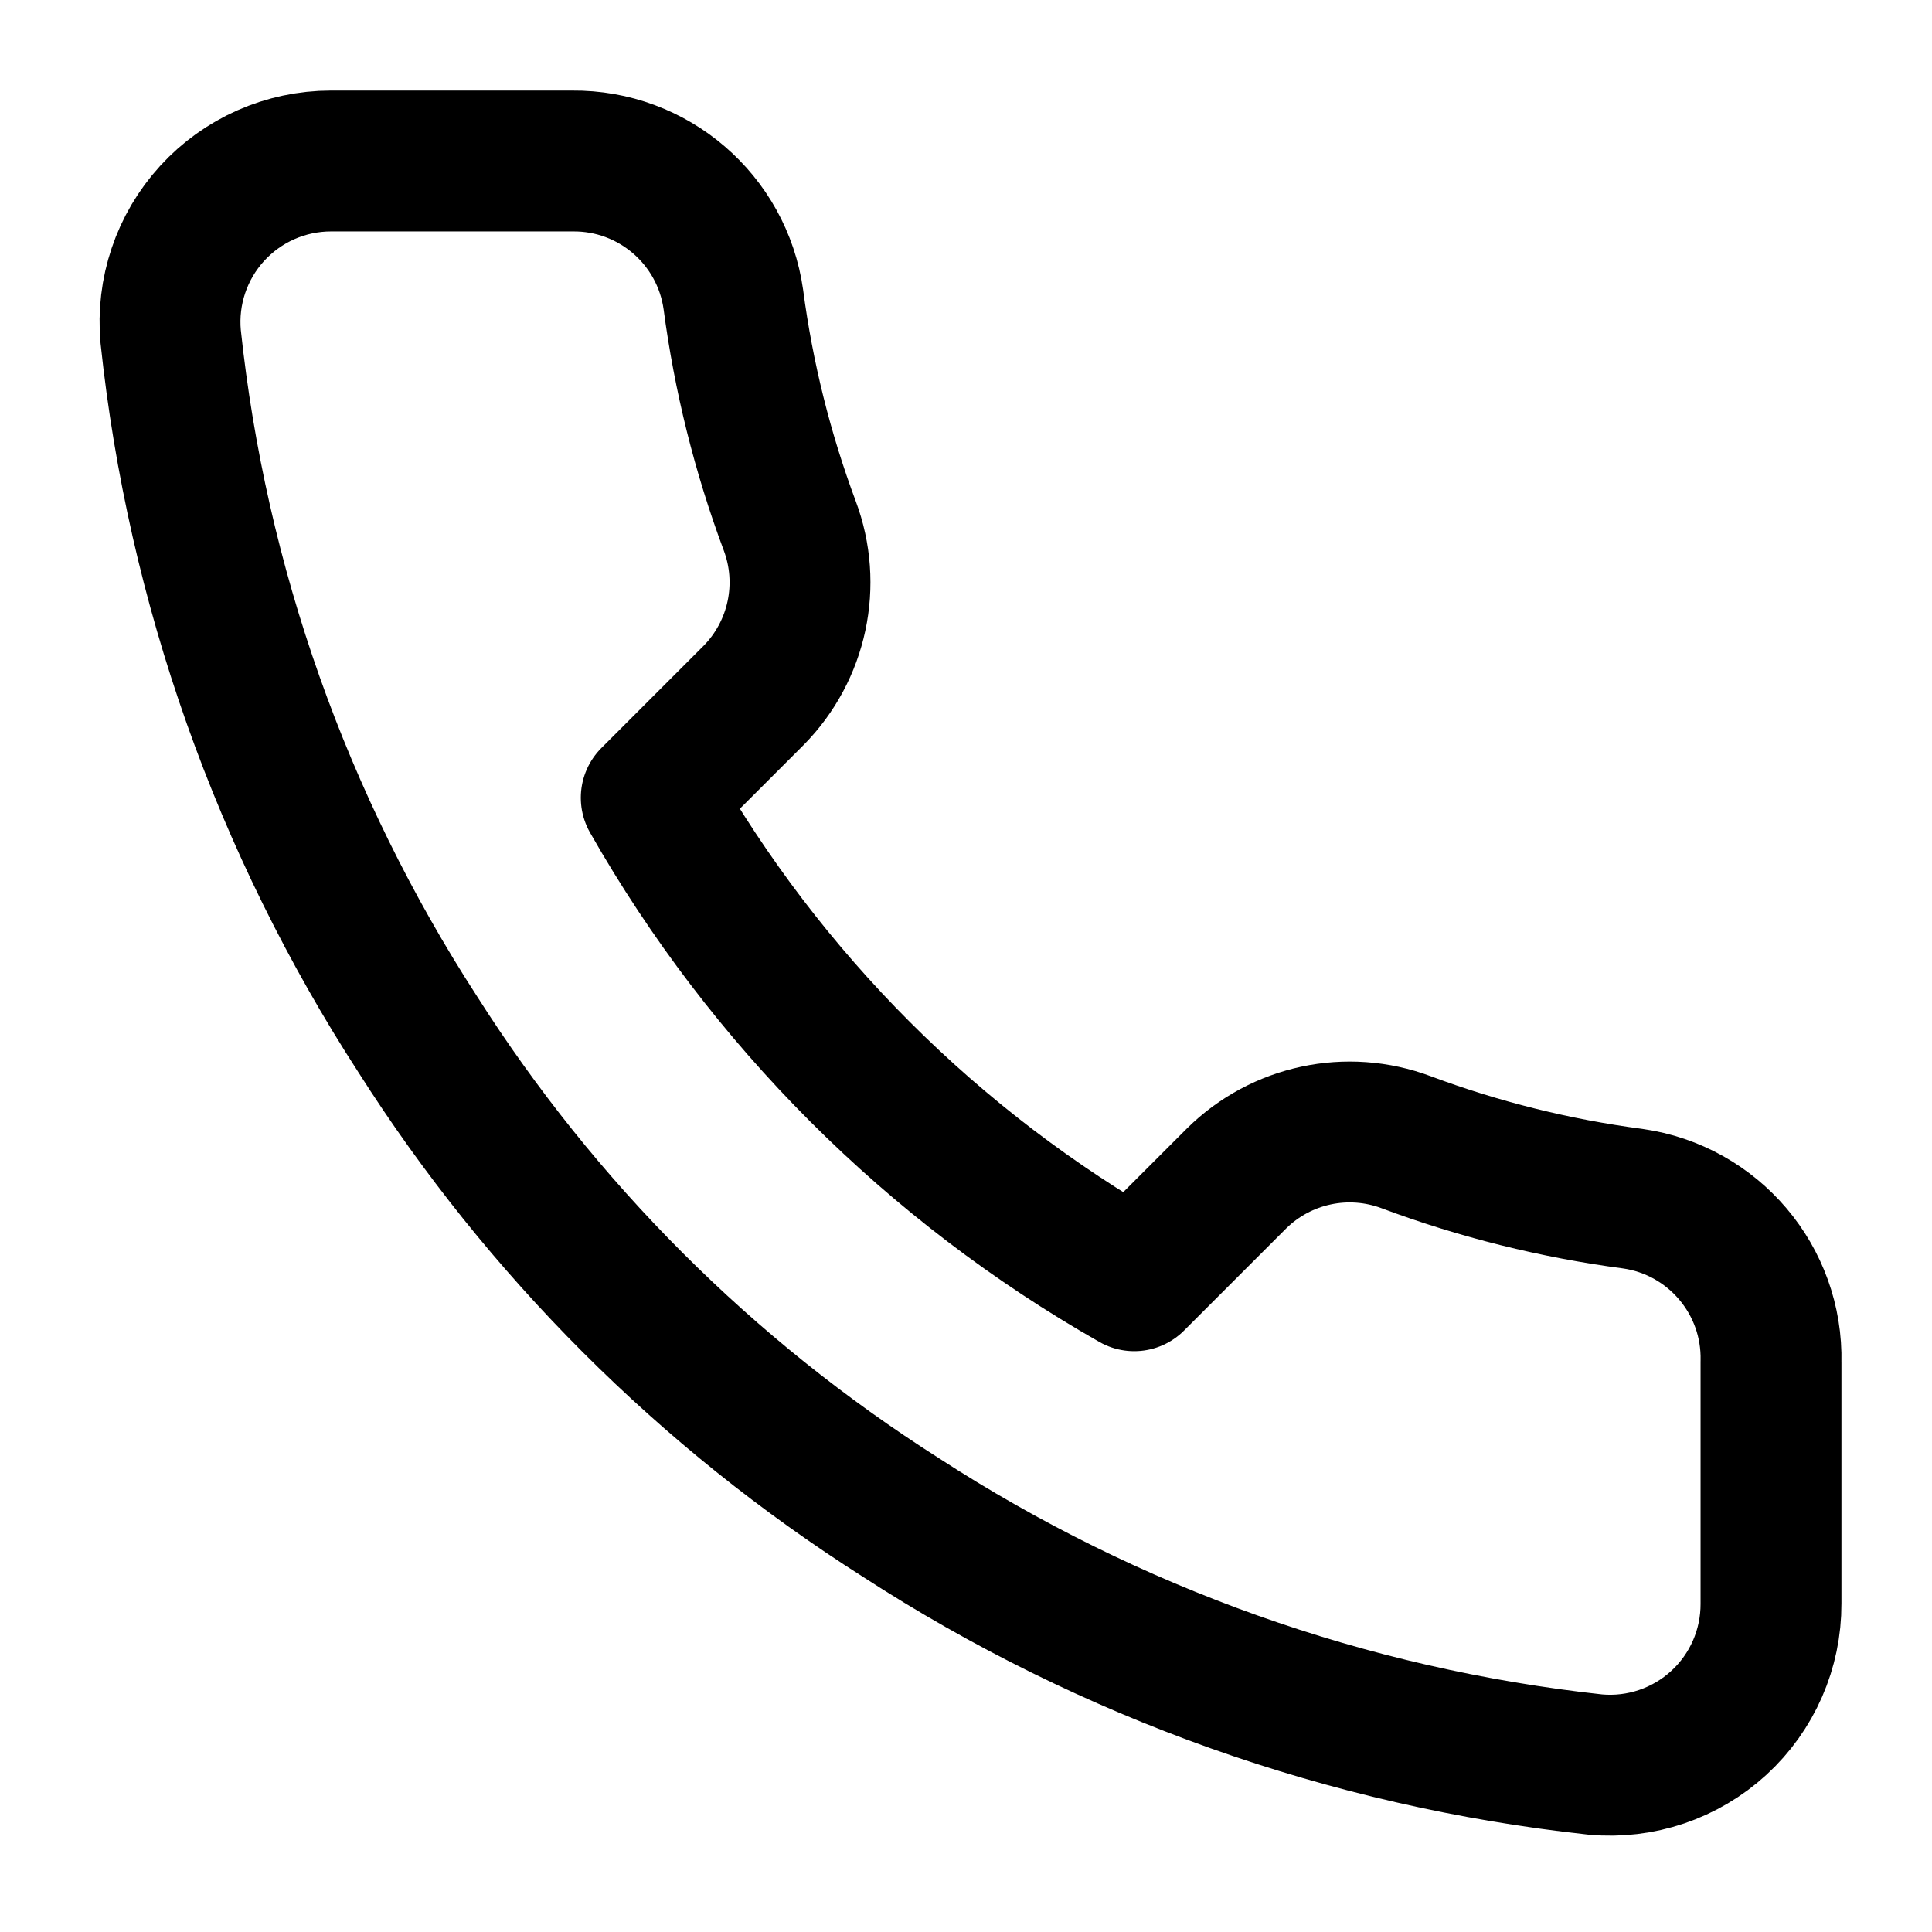
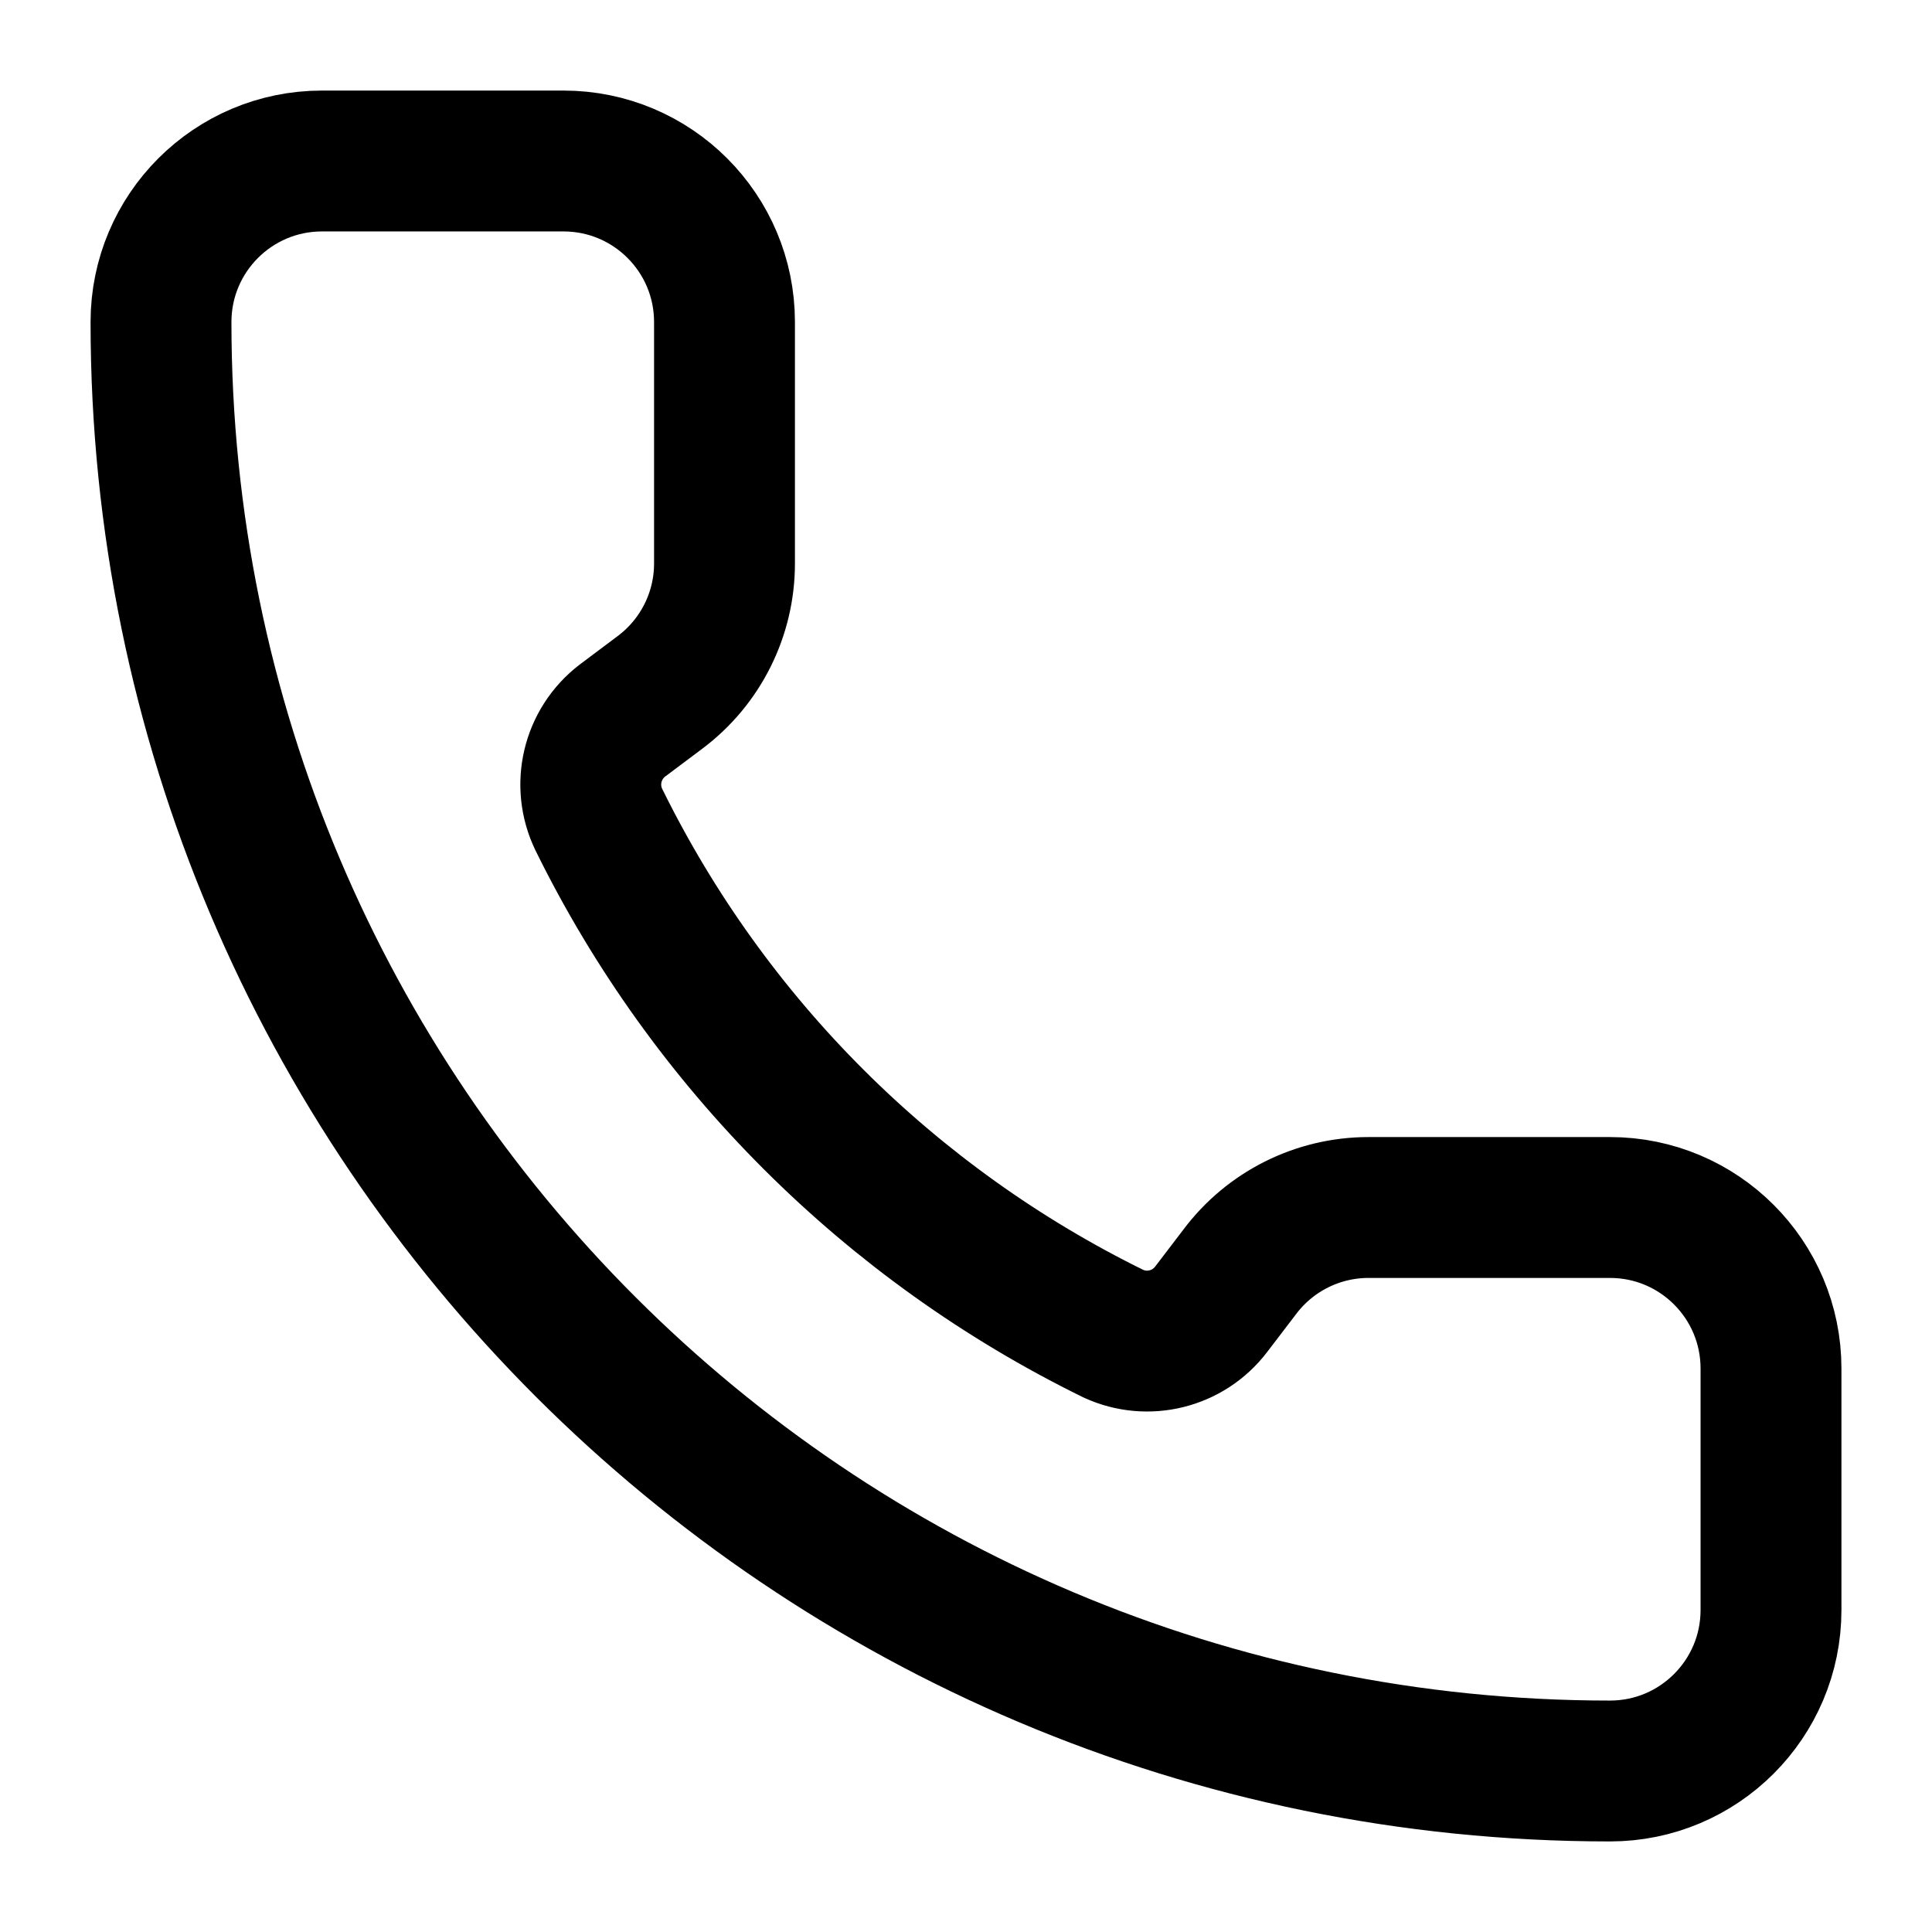
<svg xmlns="http://www.w3.org/2000/svg" viewBox="0 0 24 24" fill="none" stroke="currentColor" stroke-width="1.75" stroke-linecap="round" stroke-linejoin="round" width="24" height="24" aria-hidden="true">
-   <path d="M22 16.92v3a2 2 0 0 1-2.18 2 19.79 19.79 0 0 1-8.63-3.07 19.5 19.5 0 0 1-6-6 19.79 19.79 0 0 1-3.07-8.67A2 2 0 0 1 4.11 2h3a2 2 0 0 1 2 1.72 12.84 12.84 0 0 0 .7 2.81 2 2 0 0 1-.45 2.11L8.09 9.91a16 16 0 0 0 6 6l1.27-1.27a2 2 0 0 1 2.11-.45 12.84 12.84 0 0 0 2.81.7A2 2 0 0 1 22 16.92z" />
+   <path d="M13.832 16.568a1 1 0 0 0 1.213-.303l.355-.465A2 2 0 0 1 17 15h3a2 2 0 0 1 2 2v3a2 2 0 0 1-2 2A18 18 0 0 1 2 4a2 2 0 0 1 2-2h3a2 2 0 0 1 2 2v3a2 2 0 0 1-.8 1.6l-.468.351a1 1 0 0 0-.292 1.233 14 14 0 0 0 6.392 6.384" />
</svg>
